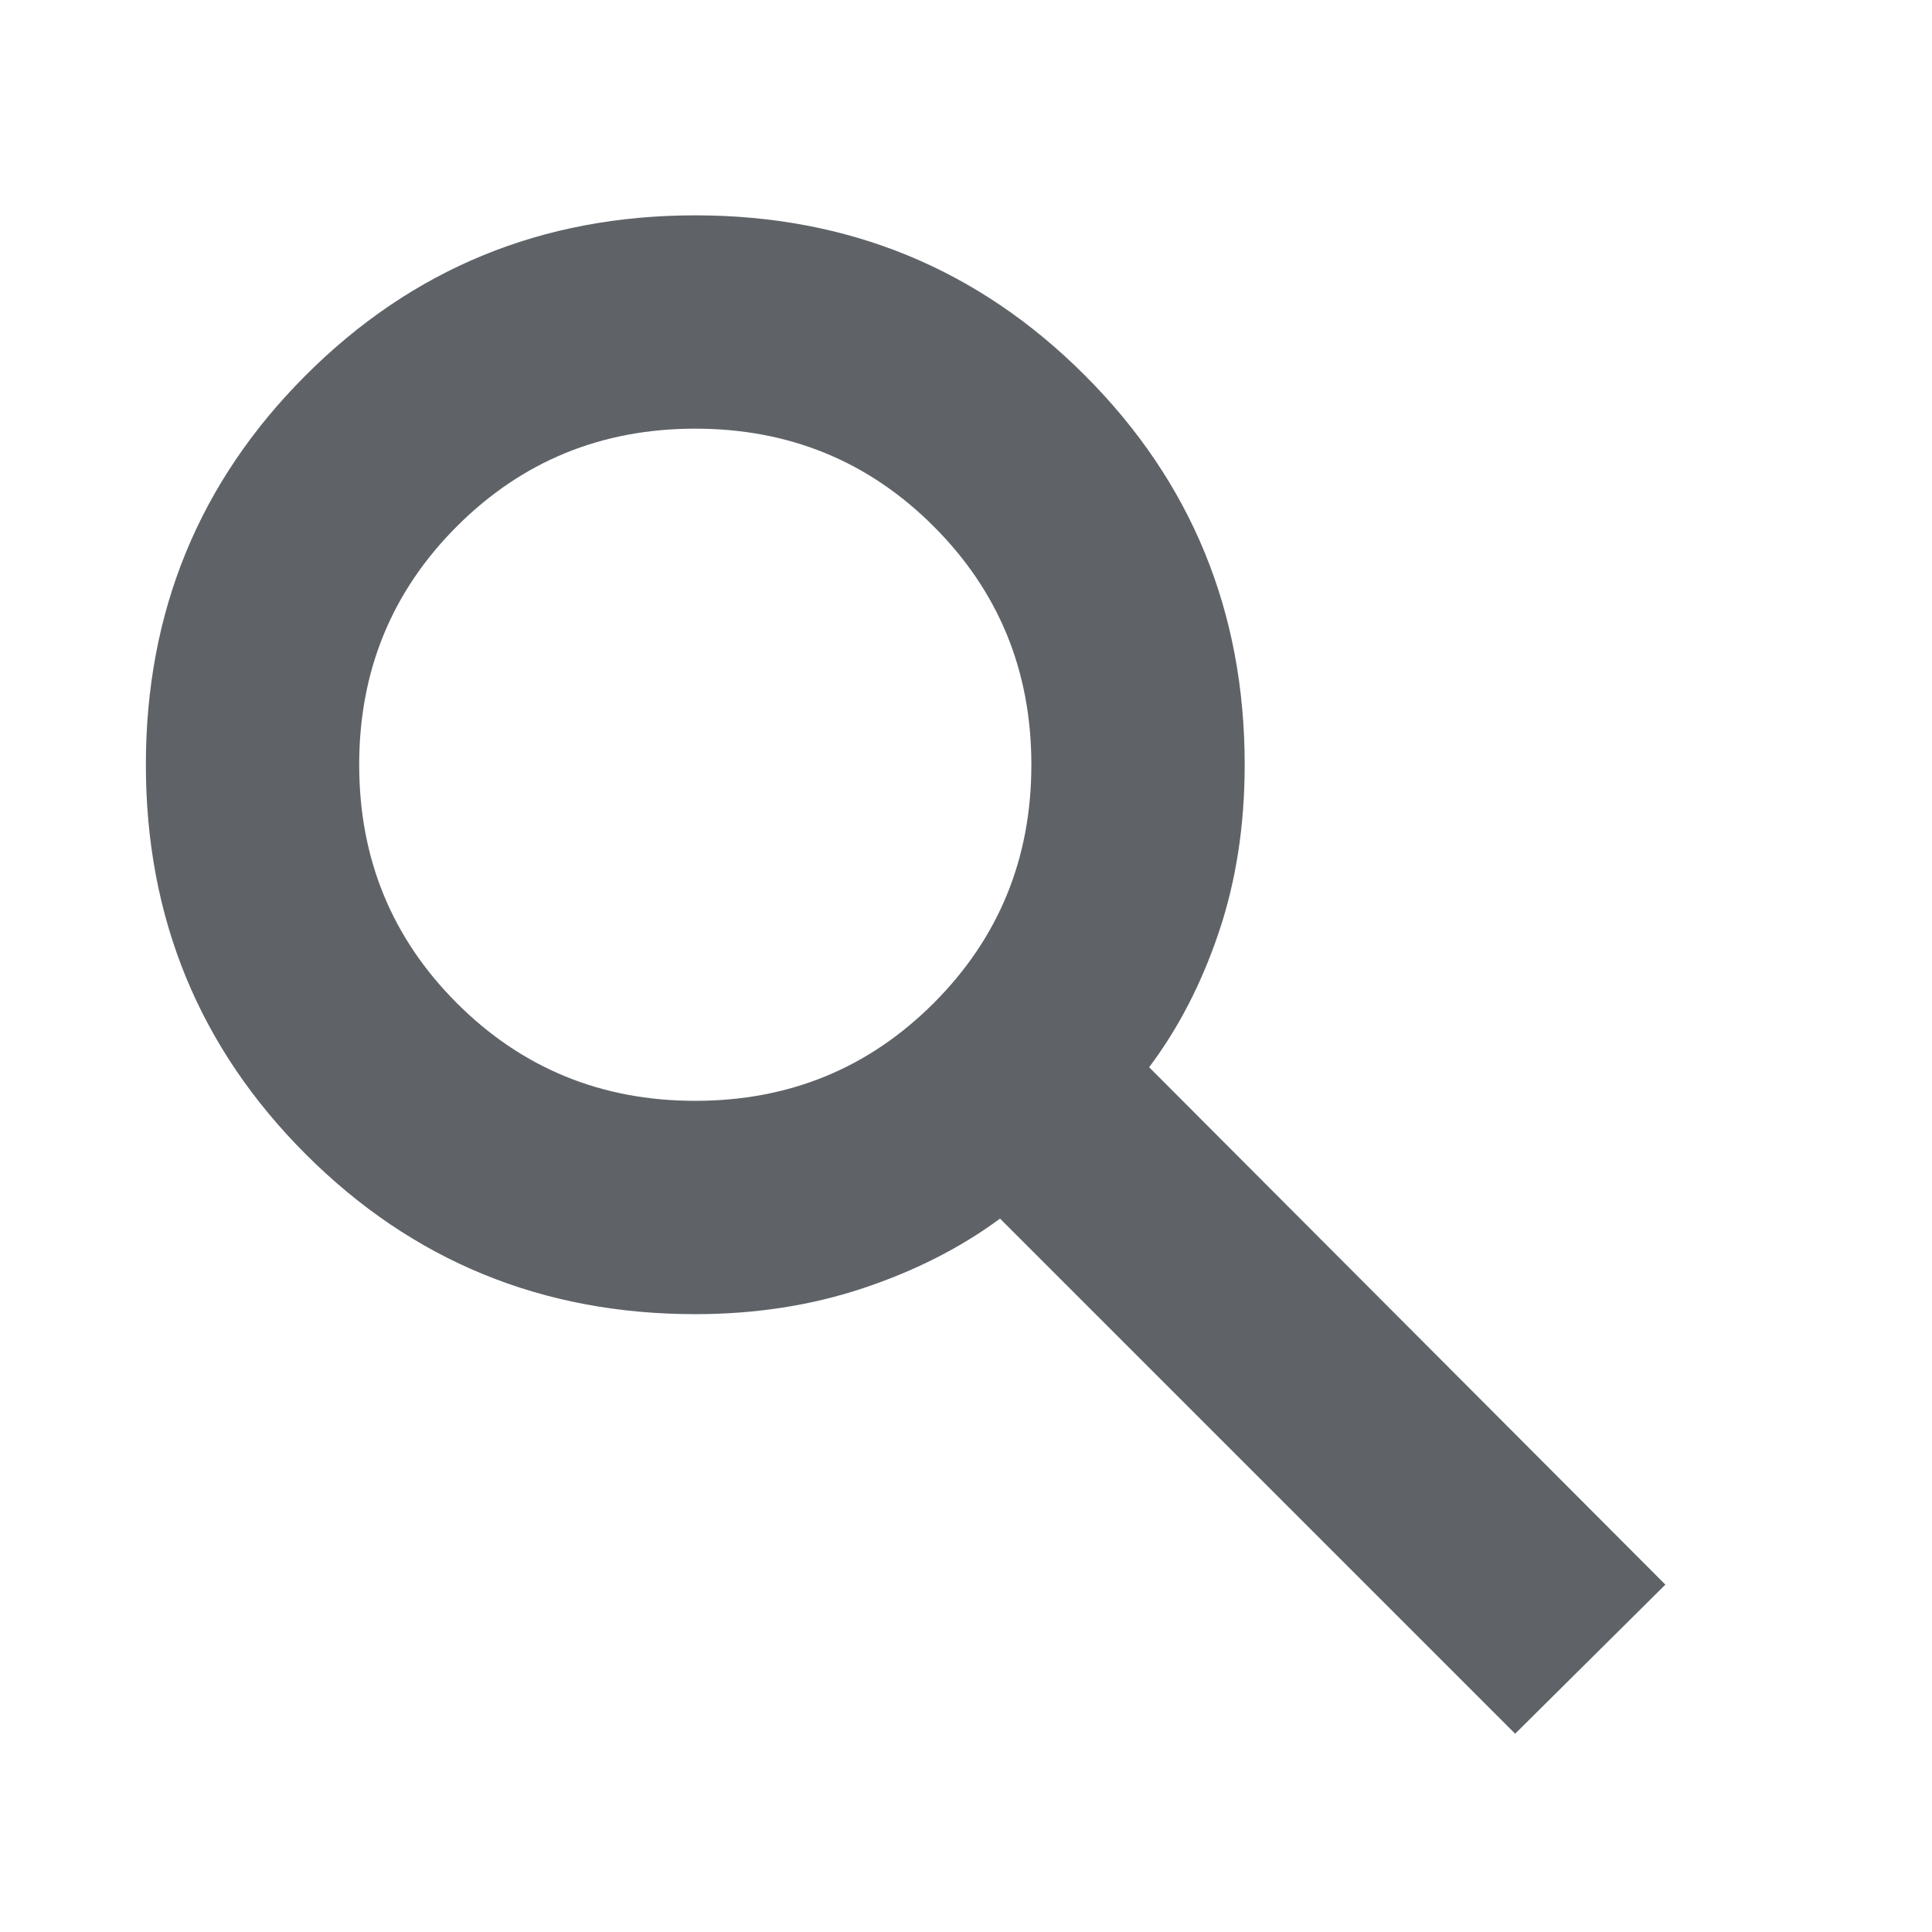
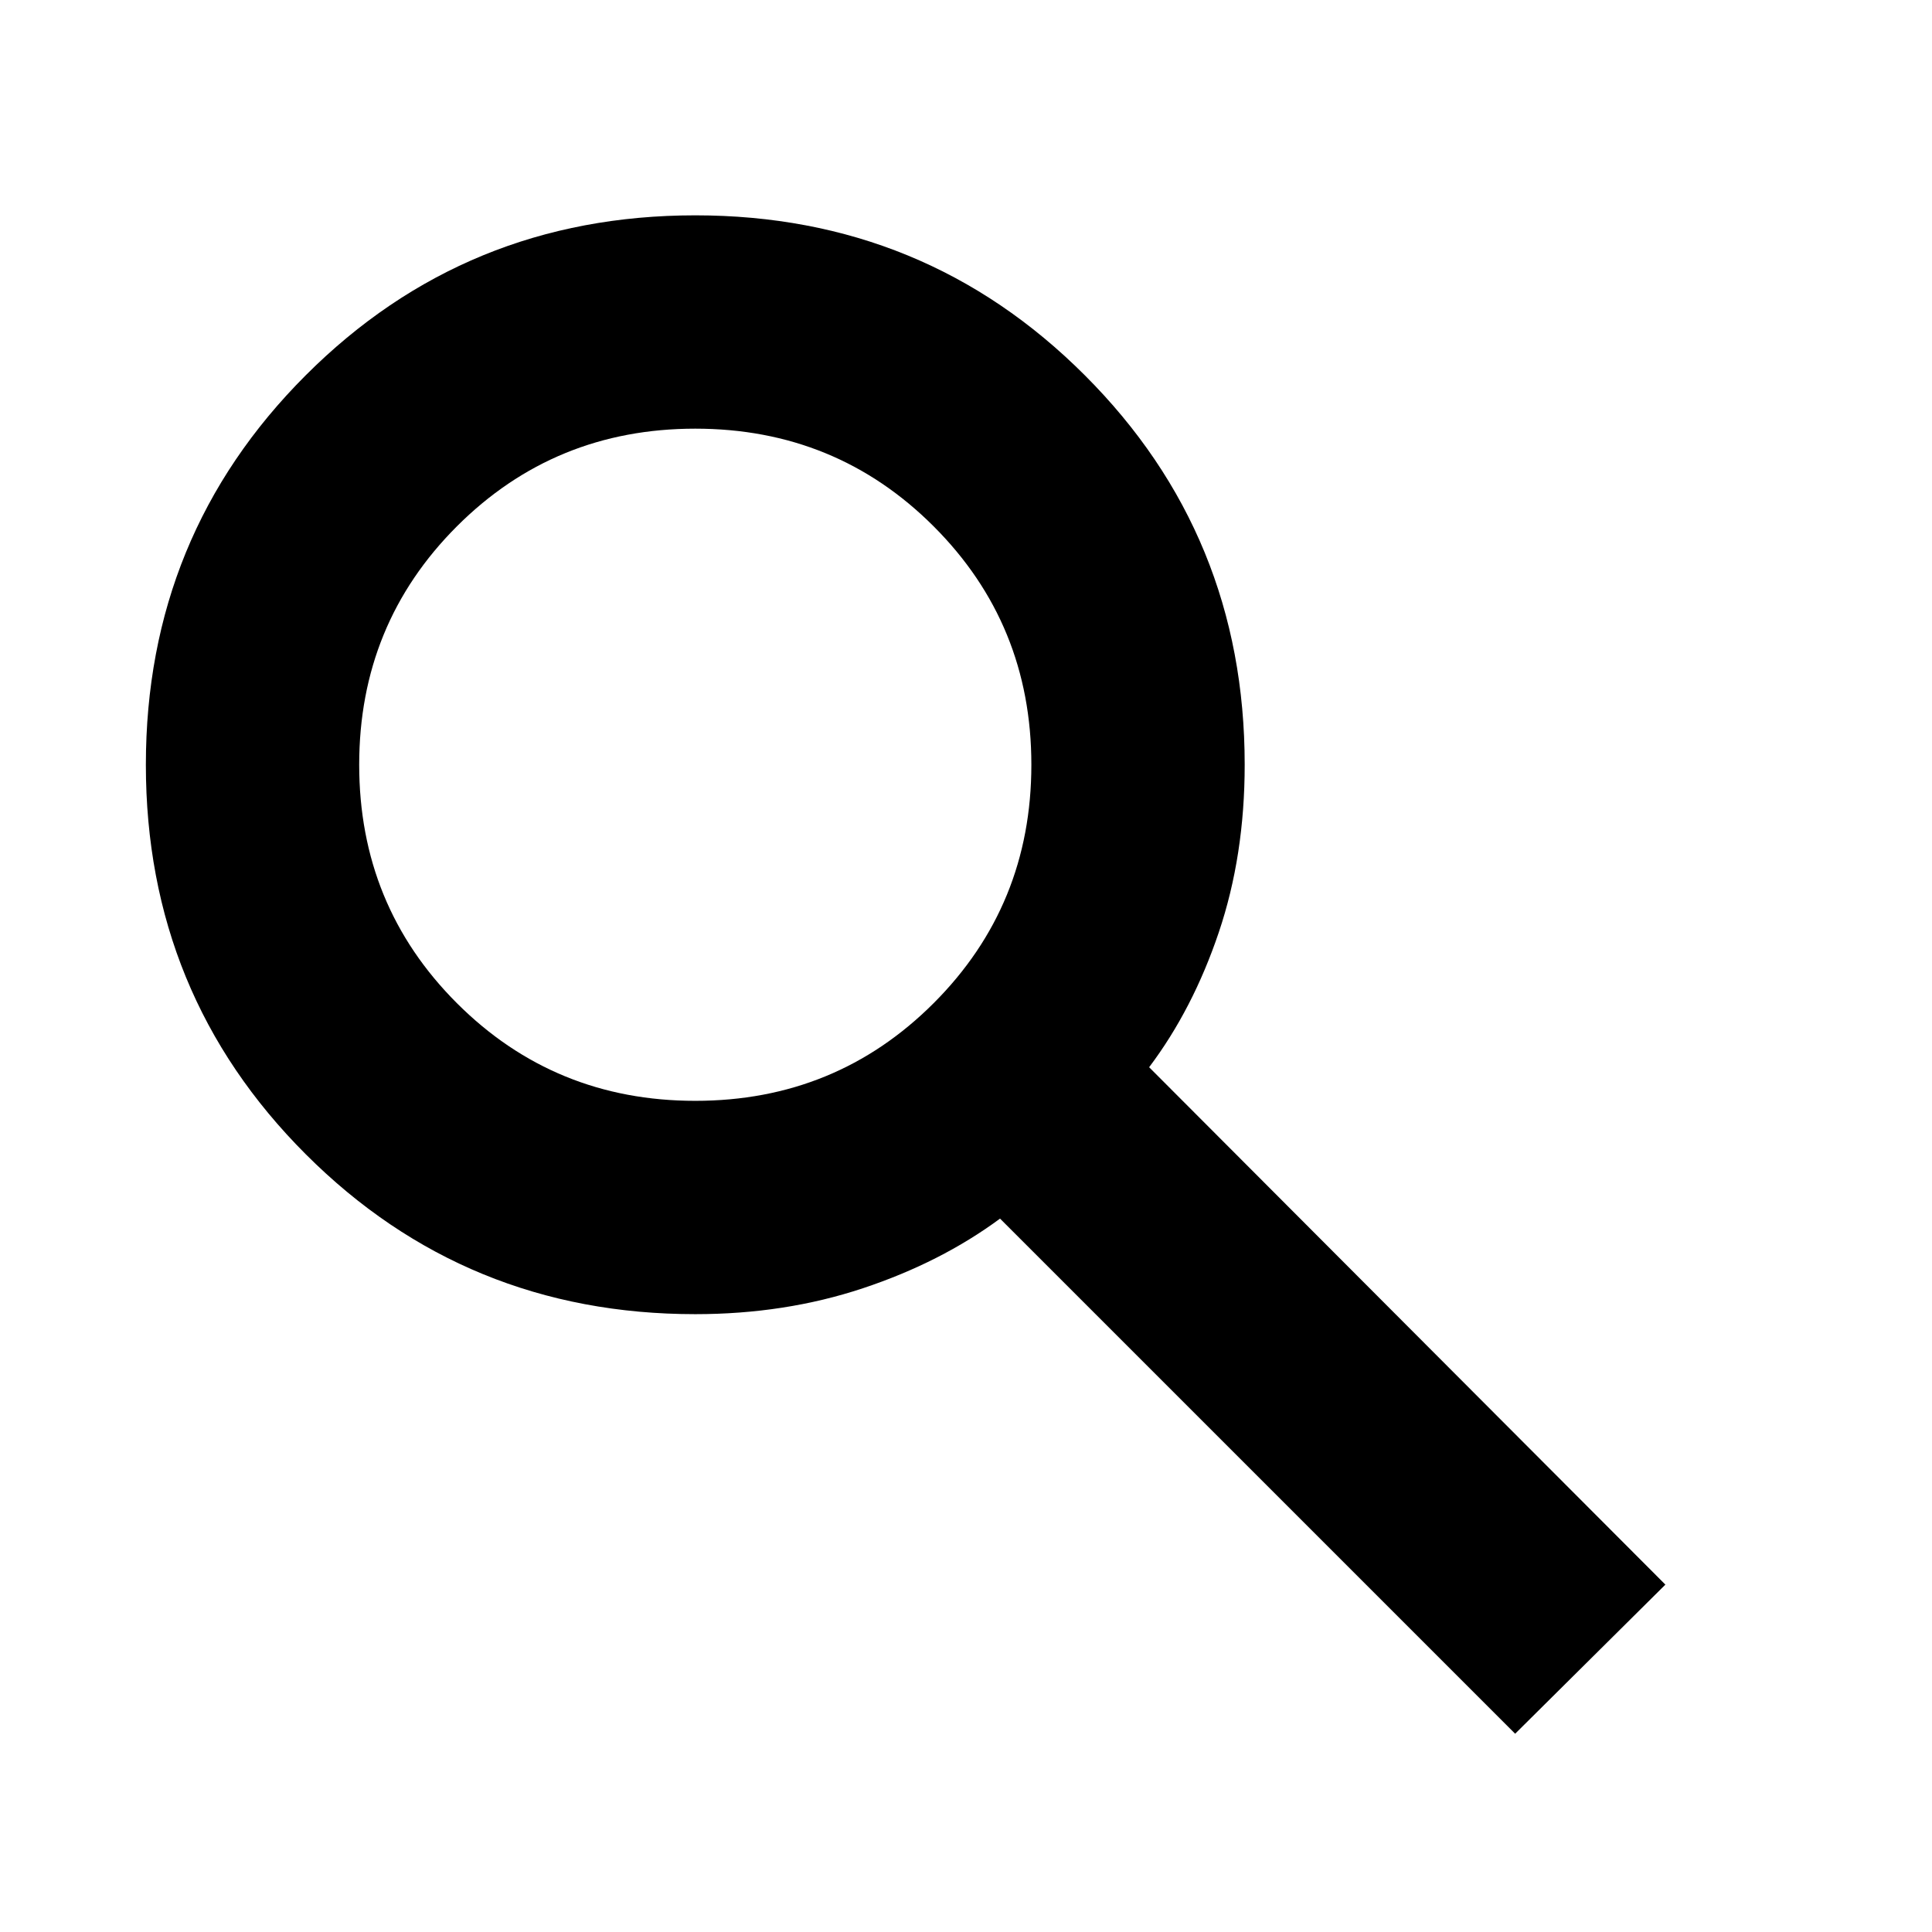
- <svg xmlns="http://www.w3.org/2000/svg" height="24px" viewBox="30 -960 960 960" width="24px" fill="#5f6368">
+ <svg xmlns="http://www.w3.org/2000/svg" height="24px" viewBox="30 -960 960 960" width="24px" fill="currentColor">
  <path d="M782.87-98.52 526.91-354.48q-29.43 21.74-68.15 34.61Q420.04-307 375.48-307q-114.09 0-193.55-79.46-79.45-79.45-79.45-193.54 0-114.09 79.45-193.54Q261.39-853 375.48-853q114.09 0 193.54 79.46 79.46 79.45 79.46 193.54 0 45.13-12.87 83.28T601-429.7l256.52 257.09-74.65 74.09ZM375.48-413q69.91 0 118.45-48.54 48.55-48.55 48.55-118.46t-48.55-118.46Q445.39-747 375.48-747t-118.46 48.54Q208.48-649.91 208.48-580t48.54 118.46Q305.57-413 375.48-413Z" />
</svg>
